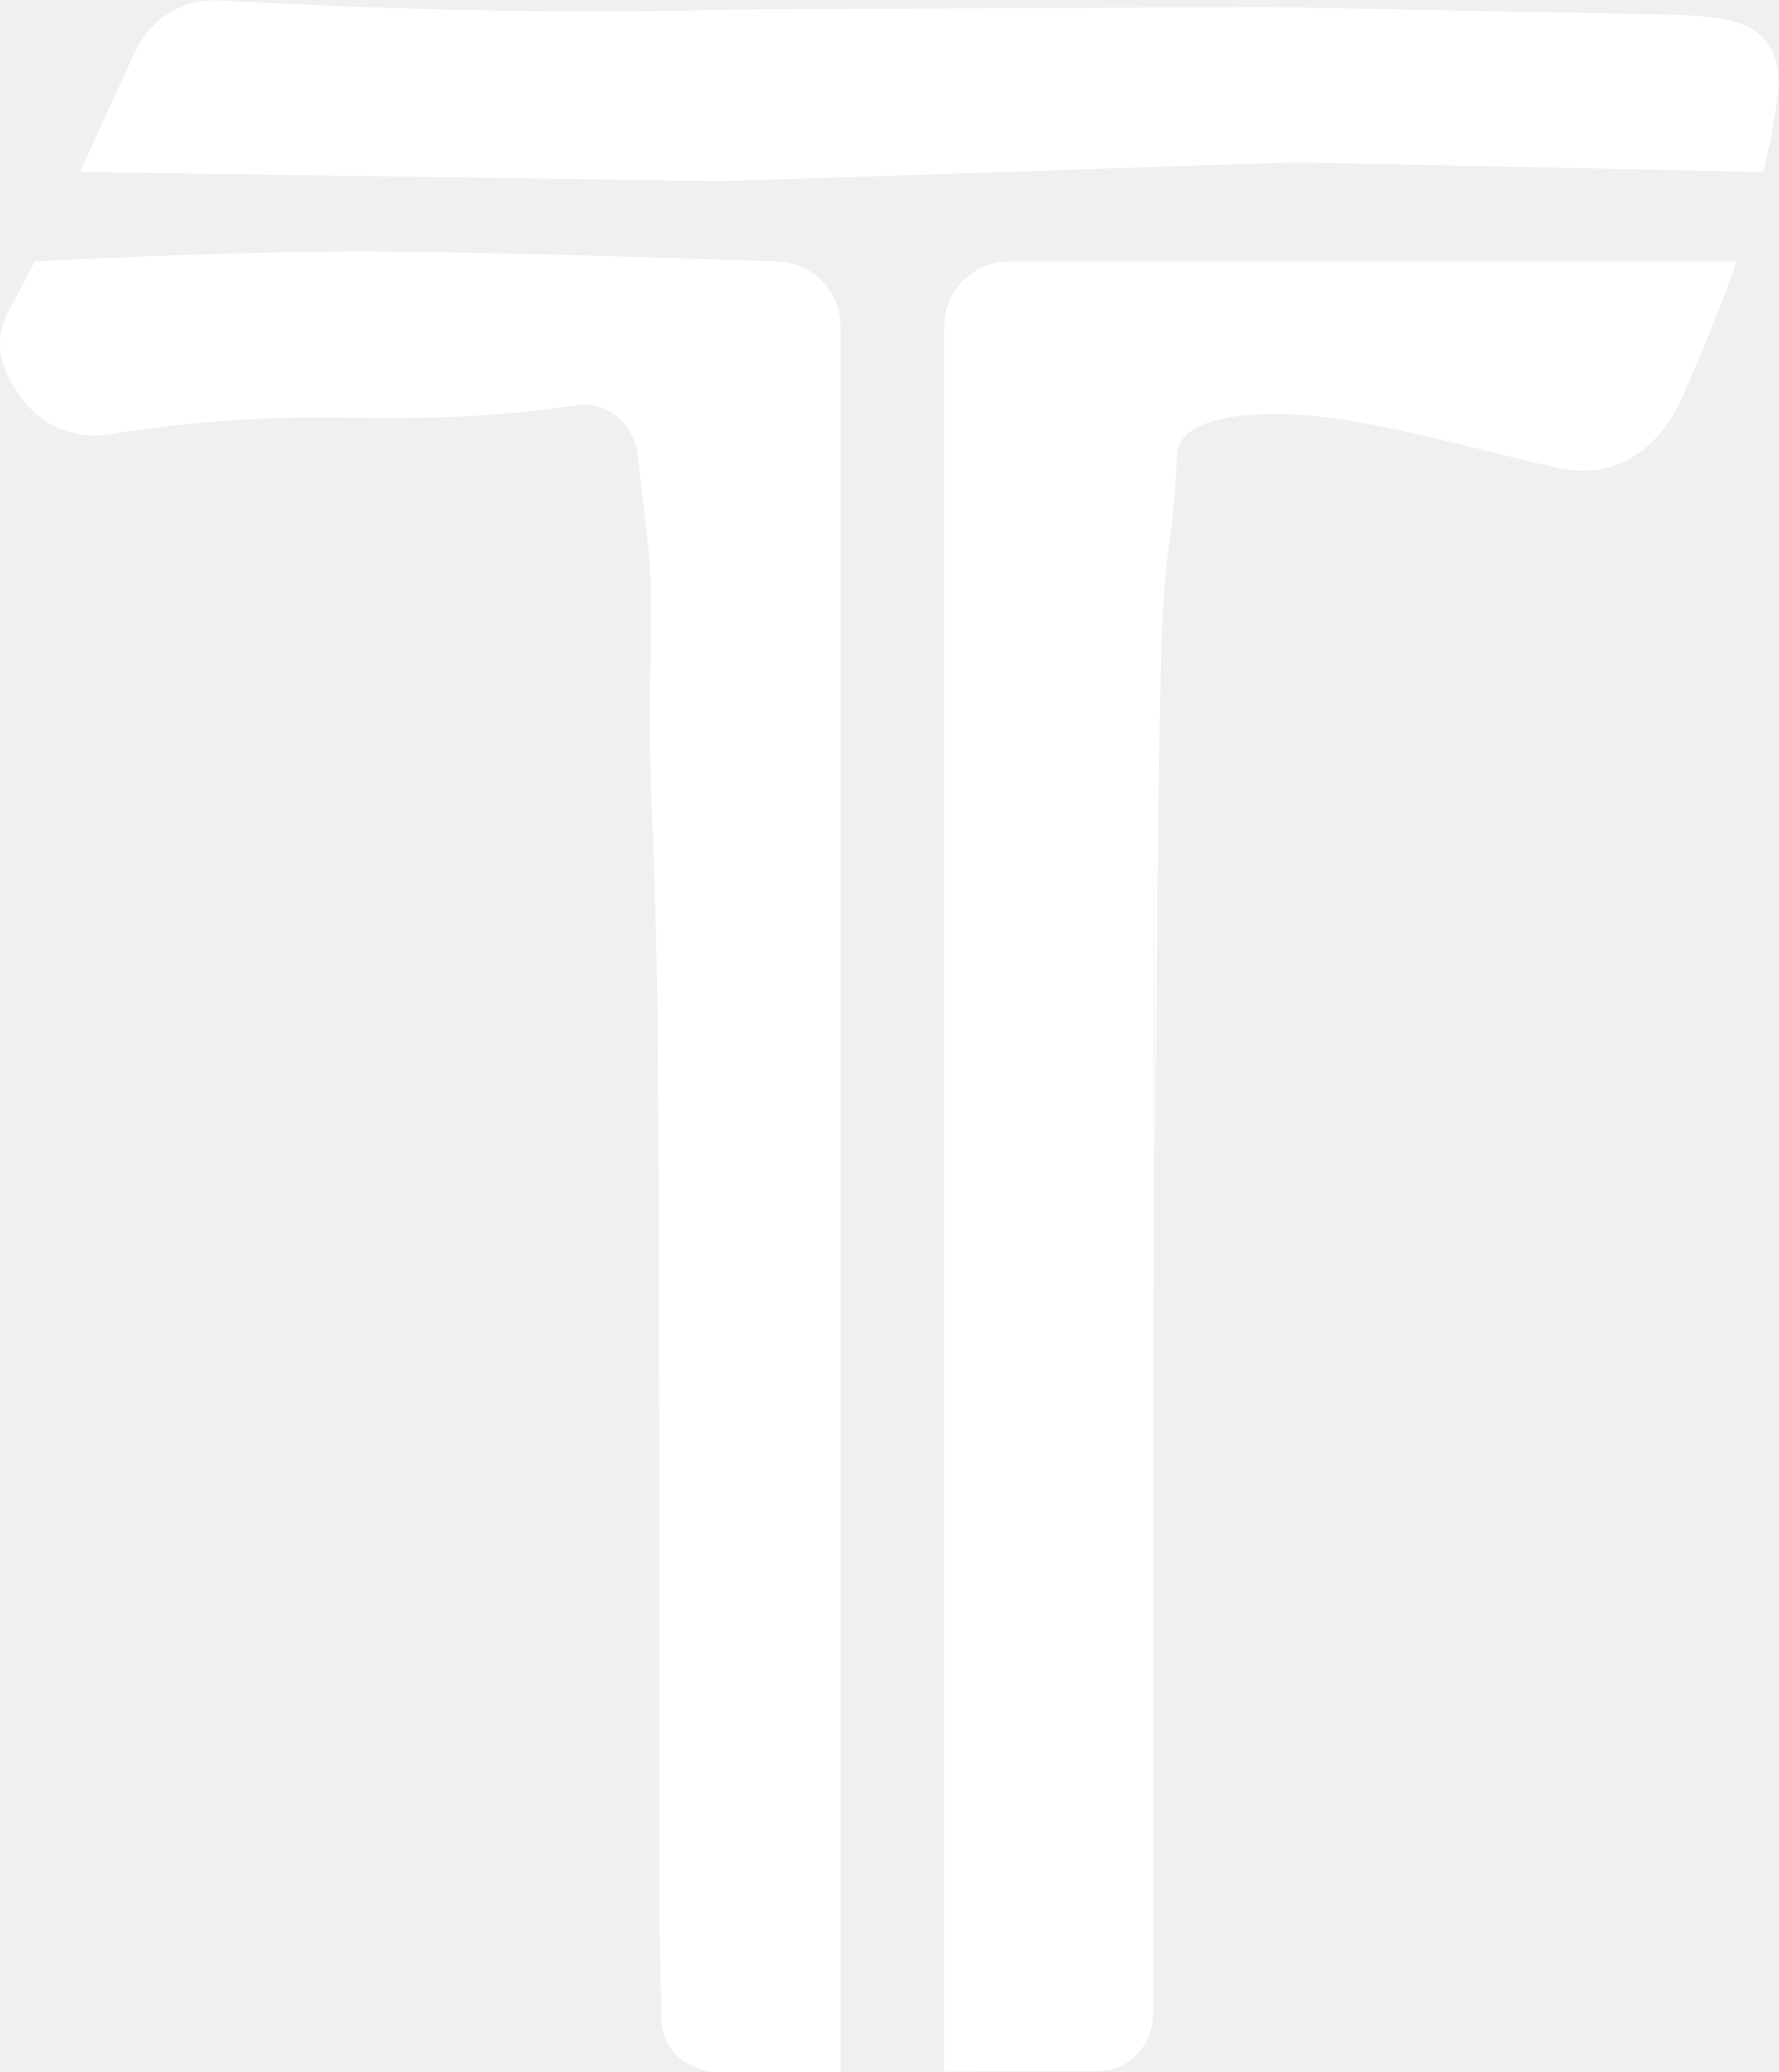
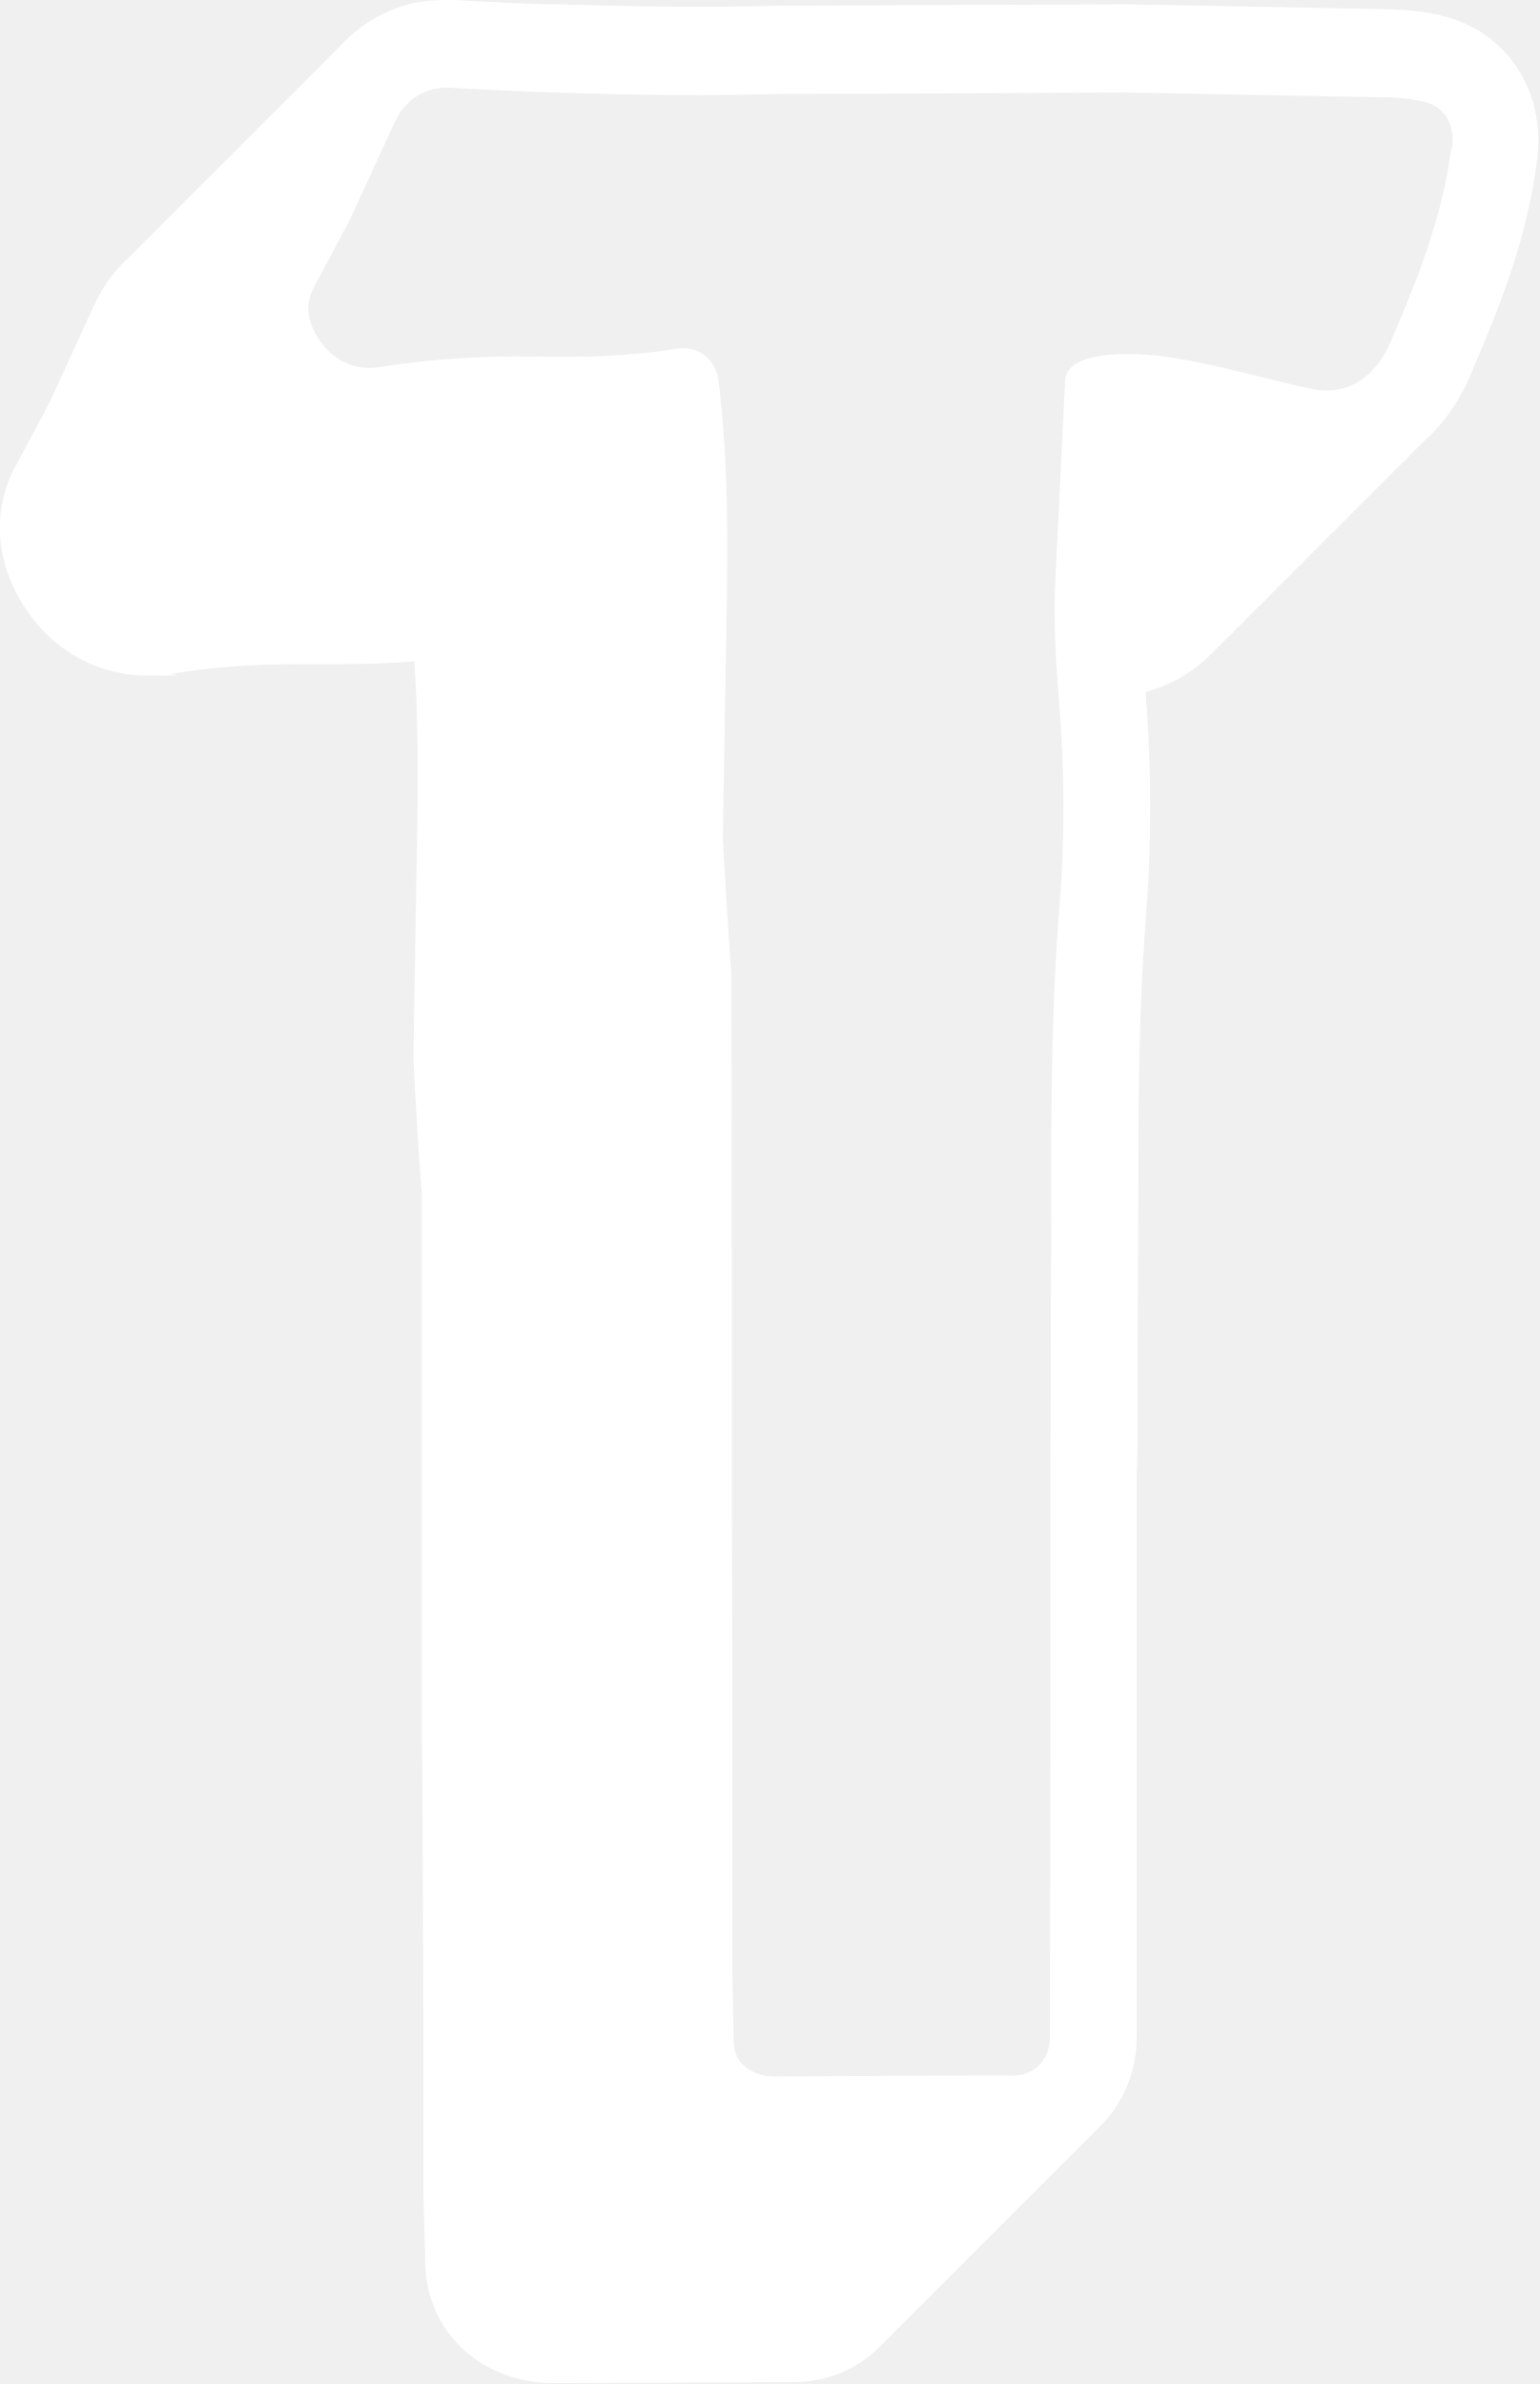
- <svg xmlns="http://www.w3.org/2000/svg" id="Layer_1" data-name="Layer 1" viewBox="0 0 429.4 500">
-   <path d="M335.1,63.1h84.1c-3.8,10.8-8.2,21.4-12.8,32-5.6,13-16,20.9-30.3,17.8-17.5-3.8-34.9-9.1-53-11.8-14.3-2.1-38.5-2.5-39,8.7-1.2,24.4-2.4,17.1-3.6,41.1-.8,16.2-1.7,115.7-1.7,136.2,0,22-.2-99.8-.3-78.2,0,72.8-.2,208.2-.2,276.9,0,7-4.9,14-13.6,14-12.3,0-24.5,0-36.8.1V78.8c0-8.7,7.1-15.7,15.7-15.7h91.4ZM187.2,63.1s-65.4-2.4-100.4-2.4-78.4,2.4-78.4,2.4c-2.1,4-4.2,8-6.3,11.9-3.3,6.2-2.6,11.8,1,18,4.9,8.4,13.1,13.4,23.4,11.8,19.4-3.2,38.7-4.4,58.8-4,18.3.3,35.6-.2,53.7-3,7.1-1.1,14,3.9,14.9,12.2,3.5,29.1,3.5,26.3,3,55.7-.5,28.4,1.9,39.1,2,106.4,0,34.8.2,42.4.2,76.6,0,21.7,0,90.7,0,112.2.2,9,.4,17.9.6,26.8.2,7.5,6.8,12.5,15.1,12.5,9.4,0,18.7,0,28.1,0V78.8c0-8.7-7.1-15.7-15.7-15.7ZM418.4,5.1c-5.5-1.2-11-1.5-16.8-1.6-31.6-.6-63.2-1.2-94.9-1.8-42.9.2-85.9.4-128.8.6-42.2,1.1-83,.1-124.8-2.2-9.4-.5-17.1,4.8-20.8,13-4.3,9.5-8.7,19-13,28.4l153.1,2.2c8.7,0,133.2-4.5,141.9-4.5l111.3,2.3c1.5-6.1,2.7-12.4,3.5-18.8,1.2-9-2.9-15.8-10.8-17.5Z" fill="#fff" />
+ <svg xmlns="http://www.w3.org/2000/svg" id="Layer_1" data-name="Layer 1" viewBox="0 0 323 500">
+   <path d="M302.2,3.2c-2.7-.6-5.3-.9-7.7-1.1-1.8-.1-3.6-.2-5.2-.2-8.7-.2-17.3-.3-26-.5-9-.2-18-.3-27.1-.5h-.3s0,0,0,0h0c-.2,0-.4,0-.6,0-23.8.1-47.6.2-71.4.3h-.3c-6.2.2-12.6.2-18.9.2-9,0-18.2-.2-27.8-.5-.8,0-1.5,0-2.3,0,0,0-.2,0-.2,0-6.2-.2-12.5-.5-19-.9-.6,0-1.1,0-1.7,0h0c-.9,0-1.8,0-2.6.1-.2,0-.4,0-.6,0-.7,0-1.5.2-2.2.3-.1,0-.2,0-.4,0-6.4,1.2-12.1,4.4-16.5,9.2L27,54c-3.1,2.8-5.5,6.2-7.3,10.1-3.1,6.7-6.1,13.4-9.2,20.1-2.4,4.5-4.8,9.1-7.2,13.5-4.8,8.9-4.4,18.9.9,28.1,5.9,10.1,15.7,15.9,26.8,15.9s3.4-.1,5.1-.4c8.3-1.4,16.9-2,26.1-2s2.3,0,3.4,0c1.8,0,3.6,0,5.3,0,5.7,0,11-.2,16-.6.8,11.9.8,24.1.6,35.6l-.8,48,.9,16,.9,12.7v114.4c.1,0,.3,57.8.3,57.8v36.4s.4,15.2.4,15.2c.3,14.3,11.8,25,26.9,25h0l50.3-.2c6.8,0,13.3-2.6,18-7.3.4-.4,42.7-42.7,45.7-45.7,5.1-4.8,8.3-11.6,8.3-19.3v-118.5c.1,0,.2-6.8.2-6.8v-19.3c0,0,.2-45.1.2-45.1,0-18.8.6-32.6,1.6-46.2,1.2-15.1,1.1-30.3-.1-46.3,0,0,0,0,0,0,0,0,0,0,0,0,5-1.3,9.6-3.9,13.4-7.6.1-.1,1.3-1.3,1.7-1.7.4-.4.9-.9,1.3-1.3.2-.2.7-.7.9-.9.5-.5,1-.9,1.4-1.4l1.2-1.2c.5-.4.9-.9,1.3-1.3l1.2-1.2c.4-.4.9-.9,1.3-1.3l1-1c.5-.4.9-.9,1.3-1.3l1.2-1.2c.4-.4.9-.9,1.3-1.3l1-1c.5-.4.9-.9,1.3-1.3l1.1-1.1c.5-.4.9-.9,1.4-1.4l1.2-1.2c.4-.4.9-.9,1.3-1.3l1-1c.4-.4.9-.9,1.3-1.3l1.2-1.2c.5-.4.9-.9,1.3-1.3.3-.3.9-.9,1.1-1.1.5-.4.9-.9,1.4-1.4l1-1c.4-.4.9-.9,1.3-1.3l1.2-1.2c.4-.4.9-.9,1.3-1.3l1.2-1.2c.4-.4.9-.9,1.3-1.3l1-1c.4-.4.9-.9,1.3-1.3l1.2-1.2c.5-.4.9-.9,1.3-1.3l1-1c.5-.5.9-.9,1.3-1.3l.9-.9c3-2.7,5.7-6,7.8-9.9,0-.2.2-.3.3-.5.5-1,1.1-2.1,1.5-3.2,6.2-14.4,12-28.7,14.1-45.5,1.9-14.6-6.8-27.3-20.5-30.2ZM304.4,31.1c-1.9,14.5-7.1,27.5-12.7,40.5-3.1,7.3-8.9,11.7-16.9,9.9-9.8-2.1-19.5-5.1-29.6-6.6-8-1.2-21.5-1.4-21.8,4.9-.7,13.7-1.3,27.2-2,40.6-.5,9,0,17.5.7,26.4,1.2,14.8,1.3,28.9.1,43.4-1.3,16.2-1.6,31.6-1.7,47.5,0,11.6,0,23.2-.1,34.6,0,12.3,0,24.5-.1,36.6,0,40.7,0,80.2-.1,118.6,0,3.9-2.8,7.8-7.6,7.8-16.7,0-33.5.1-50.2.2-4.7,0-8.4-2.8-8.5-7-.1-5-.2-10-.3-15,0-12,0-24.1,0-36.2,0-19.1,0-38.4-.1-57.8,0-37.7,0-76-.1-115-.3-4.4-.6-8.9-.9-13.3-.3-5-.6-10.1-.9-15.2.3-15.7.5-31.4.8-47.3.3-16.4.3-32.5-1.7-48.8-.5-4.6-4.4-7.4-8.4-6.8-10.1,1.6-19.8,1.9-30,1.7-11.2-.2-22,.5-32.8,2.2-5.7.9-10.3-1.9-13.1-6.6-2-3.5-2.4-6.6-.6-10.1,2.5-4.7,5-9.3,7.5-14.1,3.2-6.8,6.3-13.7,9.5-20.6,2.1-4.6,6.4-7.5,11.6-7.2,23.3,1.3,46.2,1.9,69.7,1.3,24,0,48-.2,72-.3,17.7.3,35.4.7,53,1,3.2,0,6.3.2,9.4.9,4.4.9,6.7,4.7,6.1,9.8Z" fill="#fff" />
</svg>
